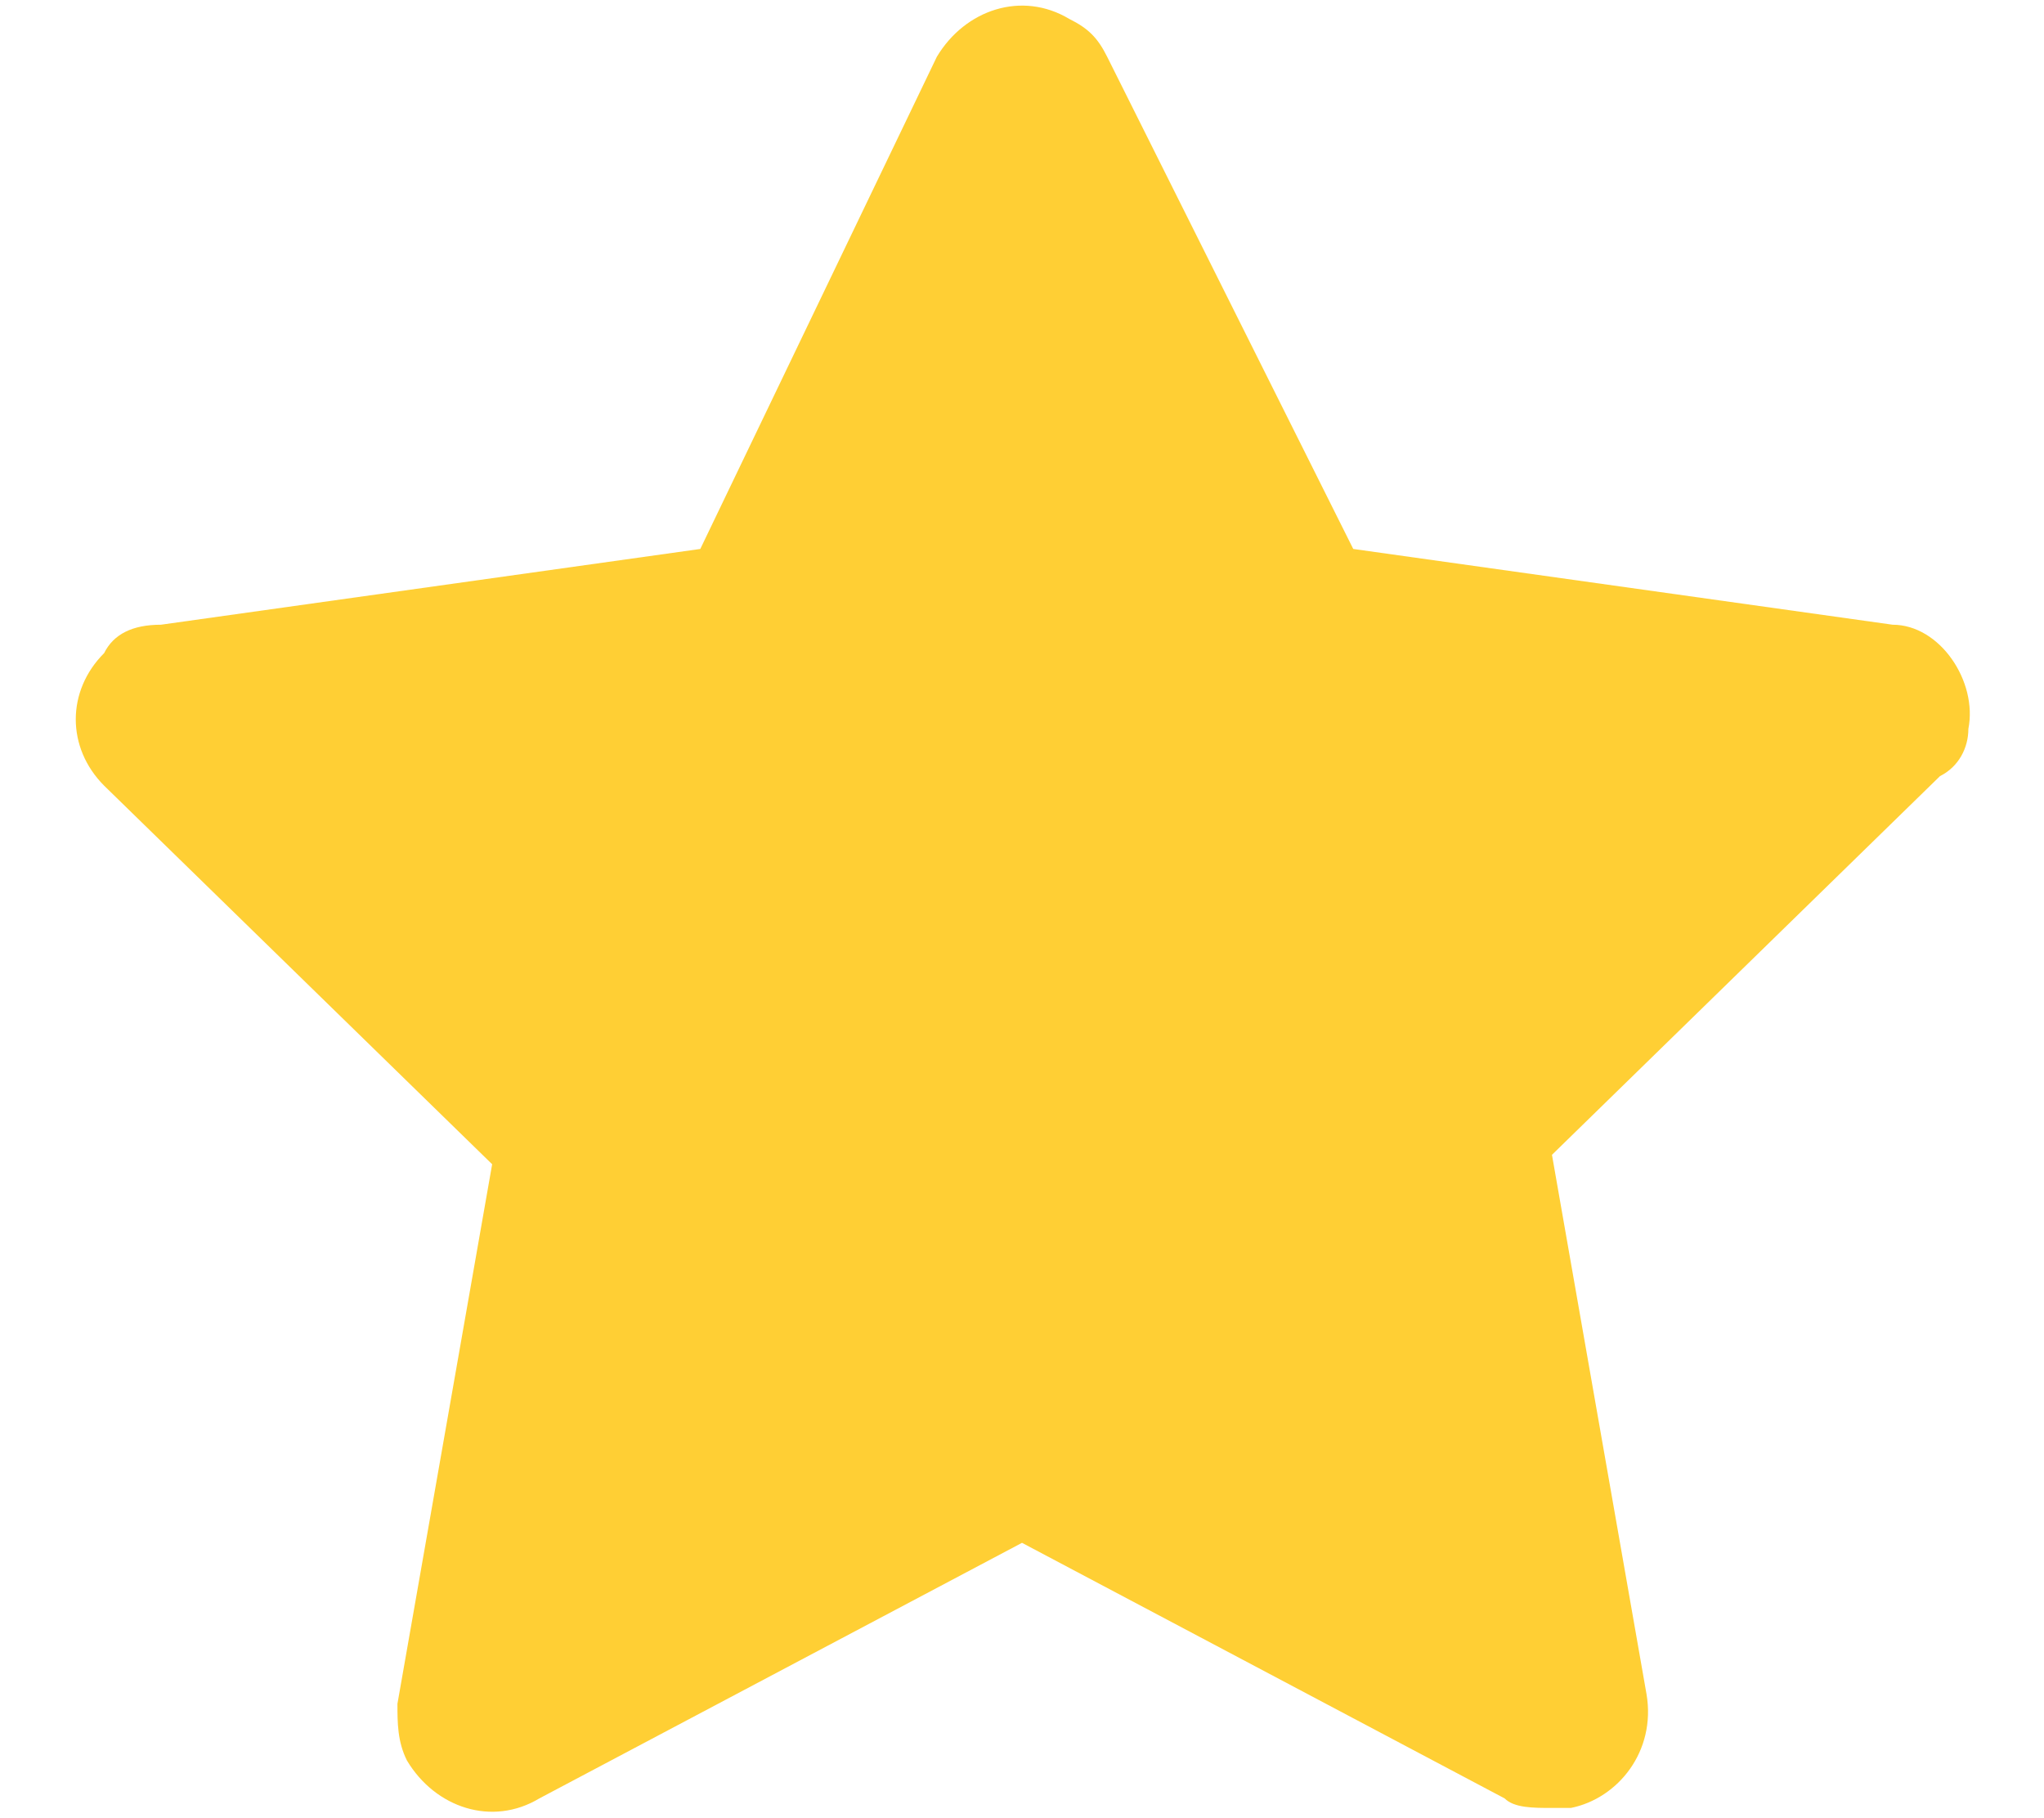
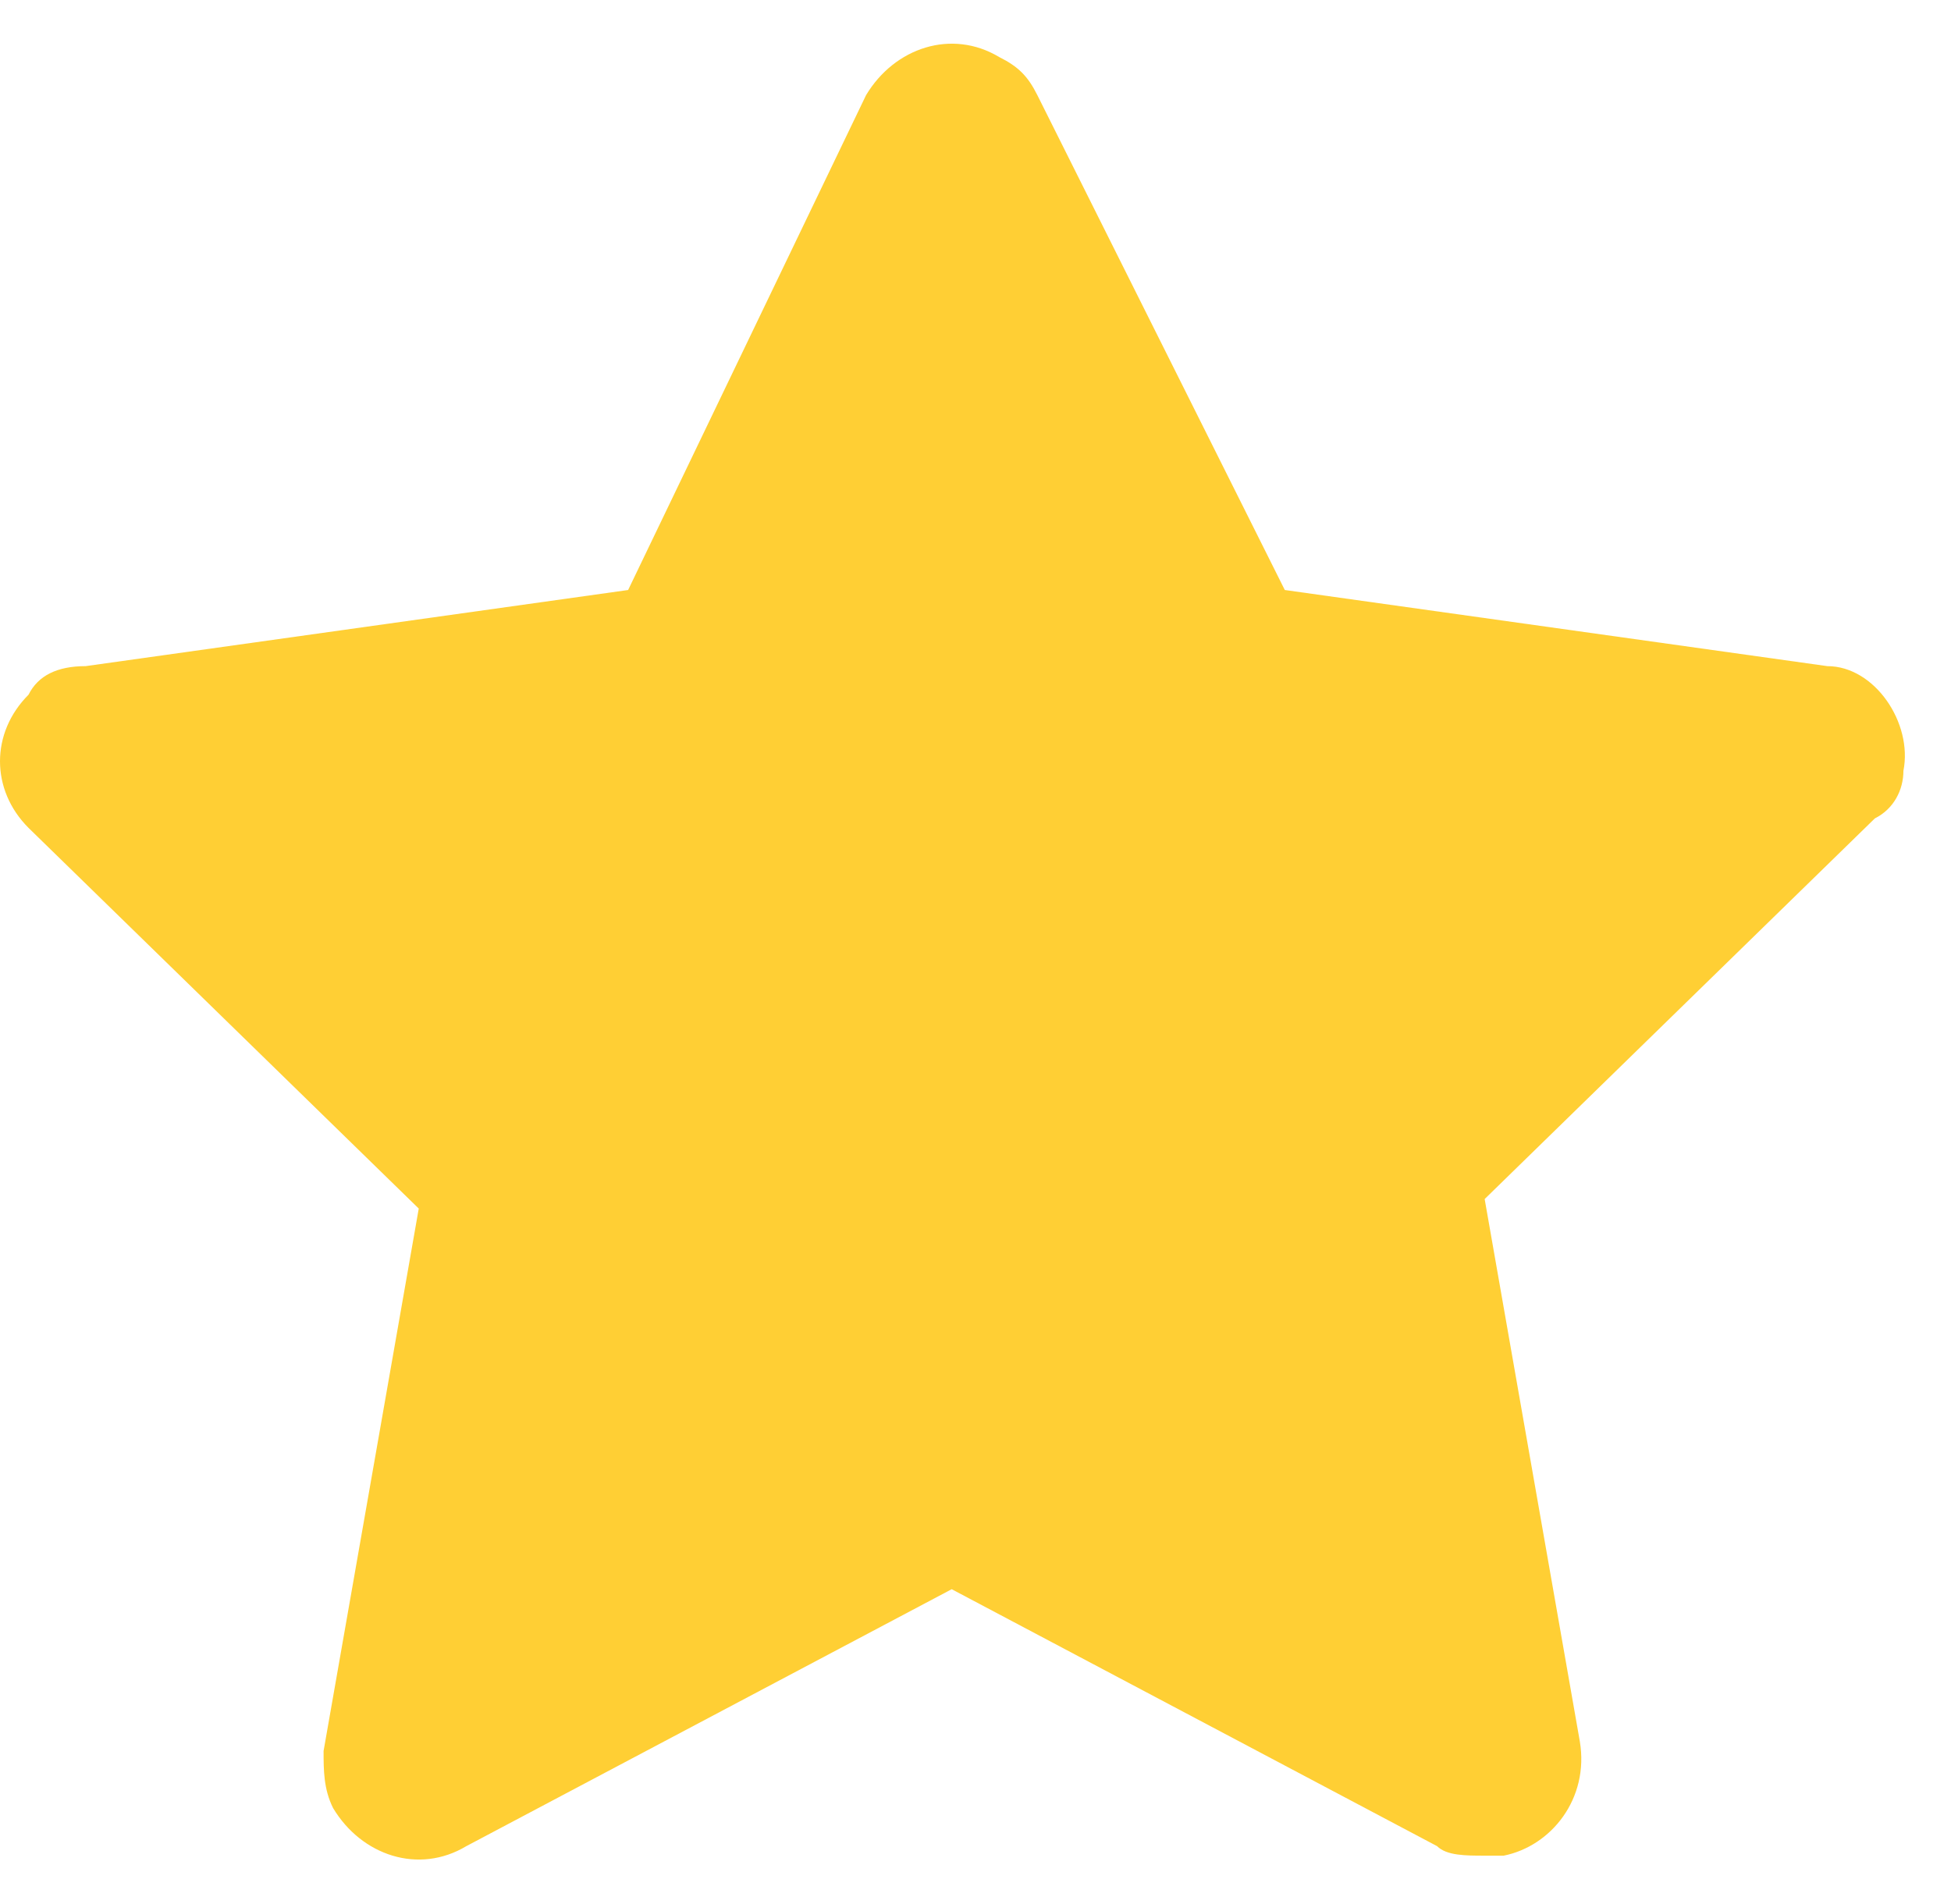
- <svg xmlns="http://www.w3.org/2000/svg" width="18" height="16" viewBox="0 0 18 16" fill="none">
-   <path d="M17.334 6.417C17.417 6 17.084 5.5 16.667 5.5L11.917 4.833L9.75 0.5C9.667 0.333 9.584 0.25 9.417 0.167C9 -0.083 8.5 0.083 8.25 0.5L6.167 4.833L1.417 5.5C1.167 5.5 1 5.583 0.917 5.75C0.584 6.083 0.584 6.583 0.917 6.917L4.334 10.25L3.5 15C3.5 15.167 3.5 15.333 3.584 15.5C3.834 15.917 4.334 16.083 4.75 15.833L9 13.583L13.25 15.833C13.334 15.917 13.5 15.917 13.667 15.917C13.75 15.917 13.75 15.917 13.834 15.917C14.25 15.833 14.584 15.417 14.5 14.917L13.667 10.167L17.084 6.833C17.25 6.75 17.334 6.583 17.334 6.417Z" fill="#FFCF34" />
+ <svg xmlns="http://www.w3.org/2000/svg" width="41" height="40" viewBox="0 0 41 40" fill="none">
+   <path d="M40 16.2C40.2 15.2 39.4 14 38.4 14L27 12.4L21.8 2C21.6 1.6 21.4 1.4 21 1.2C20 0.6 18.8 1 18.2 2L13.2 12.4L1.8 14C1.2 14 0.8 14.2 0.6 14.6C-0.2 15.4 -0.2 16.6 0.6 17.4L8.8 25.4L6.8 36.8C6.8 37.2 6.8 37.6 7 38C7.6 39 8.8 39.4 9.8 38.8L20 33.4L30.2 38.8C30.4 39 30.8 39 31.2 39C31.4 39 31.4 39 31.6 39C32.6 38.8 33.4 37.8 33.2 36.6L31.2 25.2L39.4 17.2C39.8 17 40 16.6 40 16.2Z" fill="#FFCF34" />
</svg>
